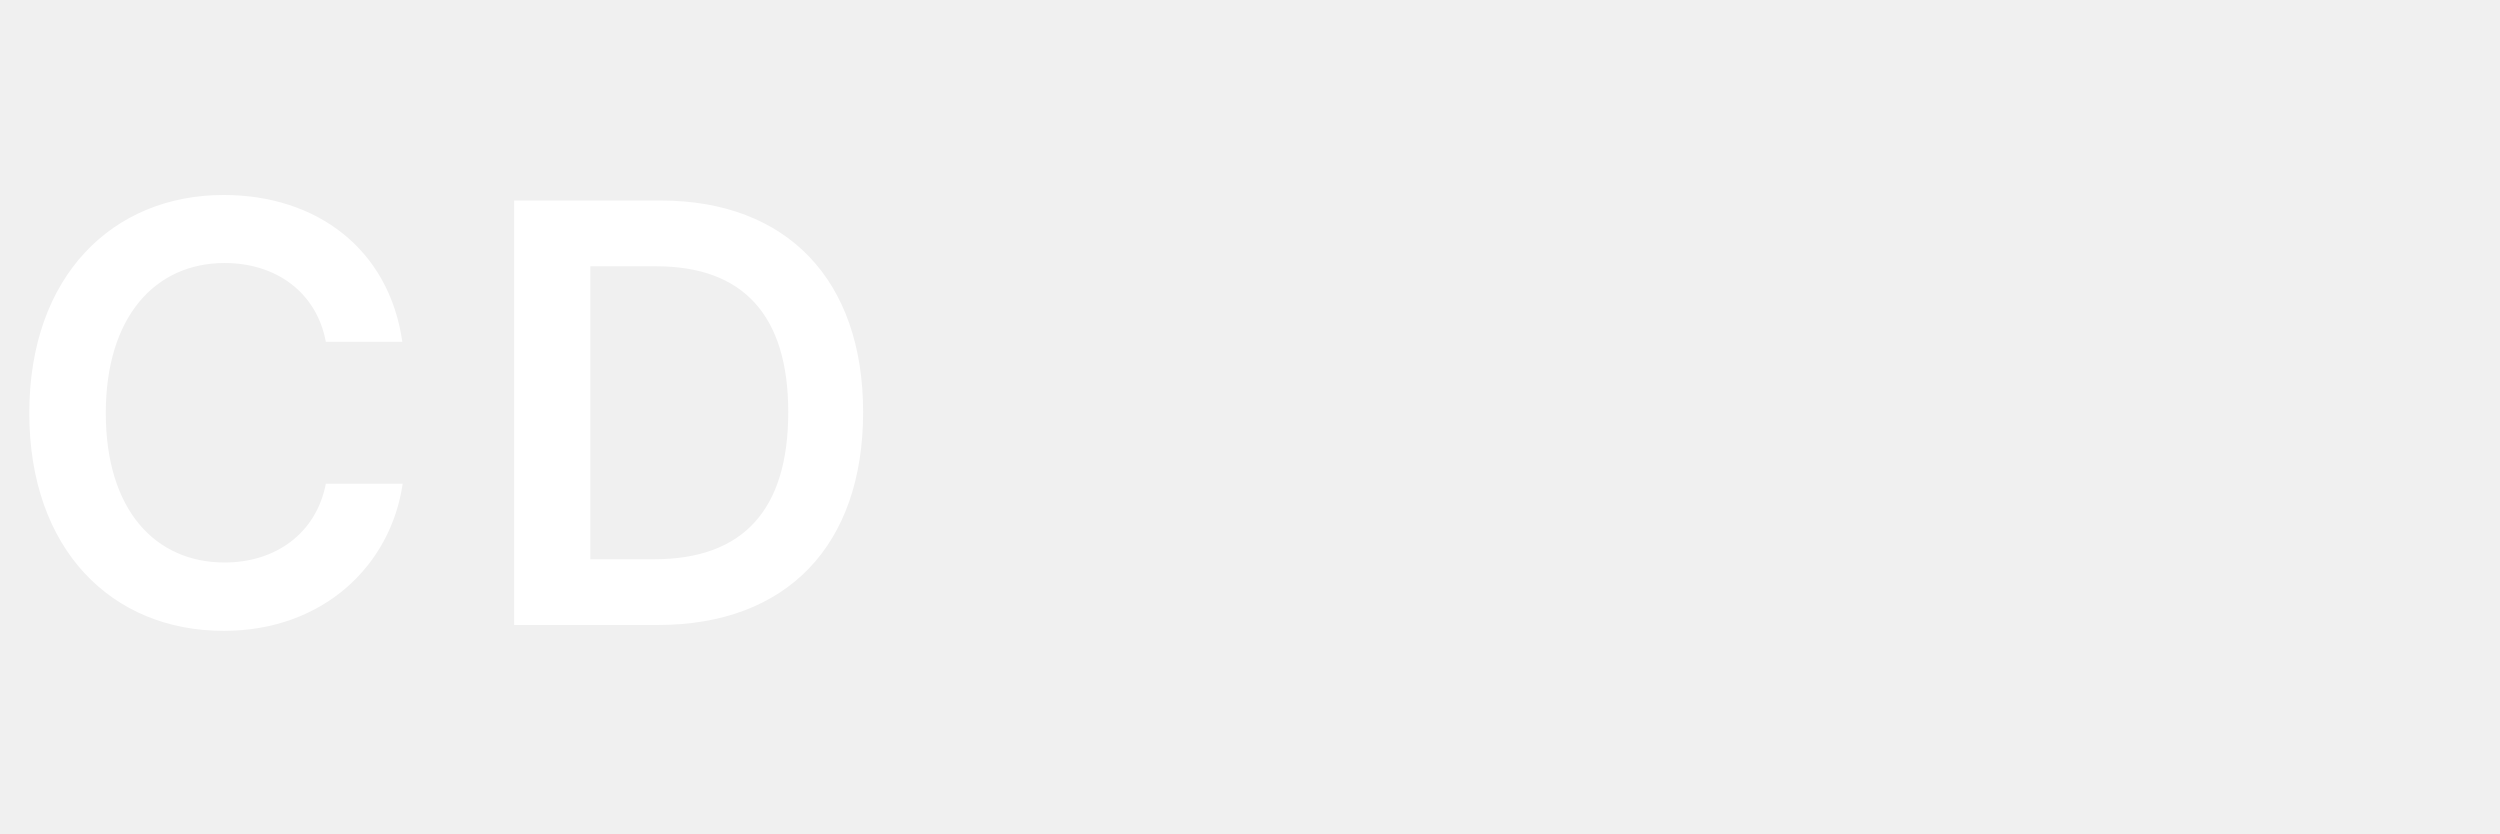
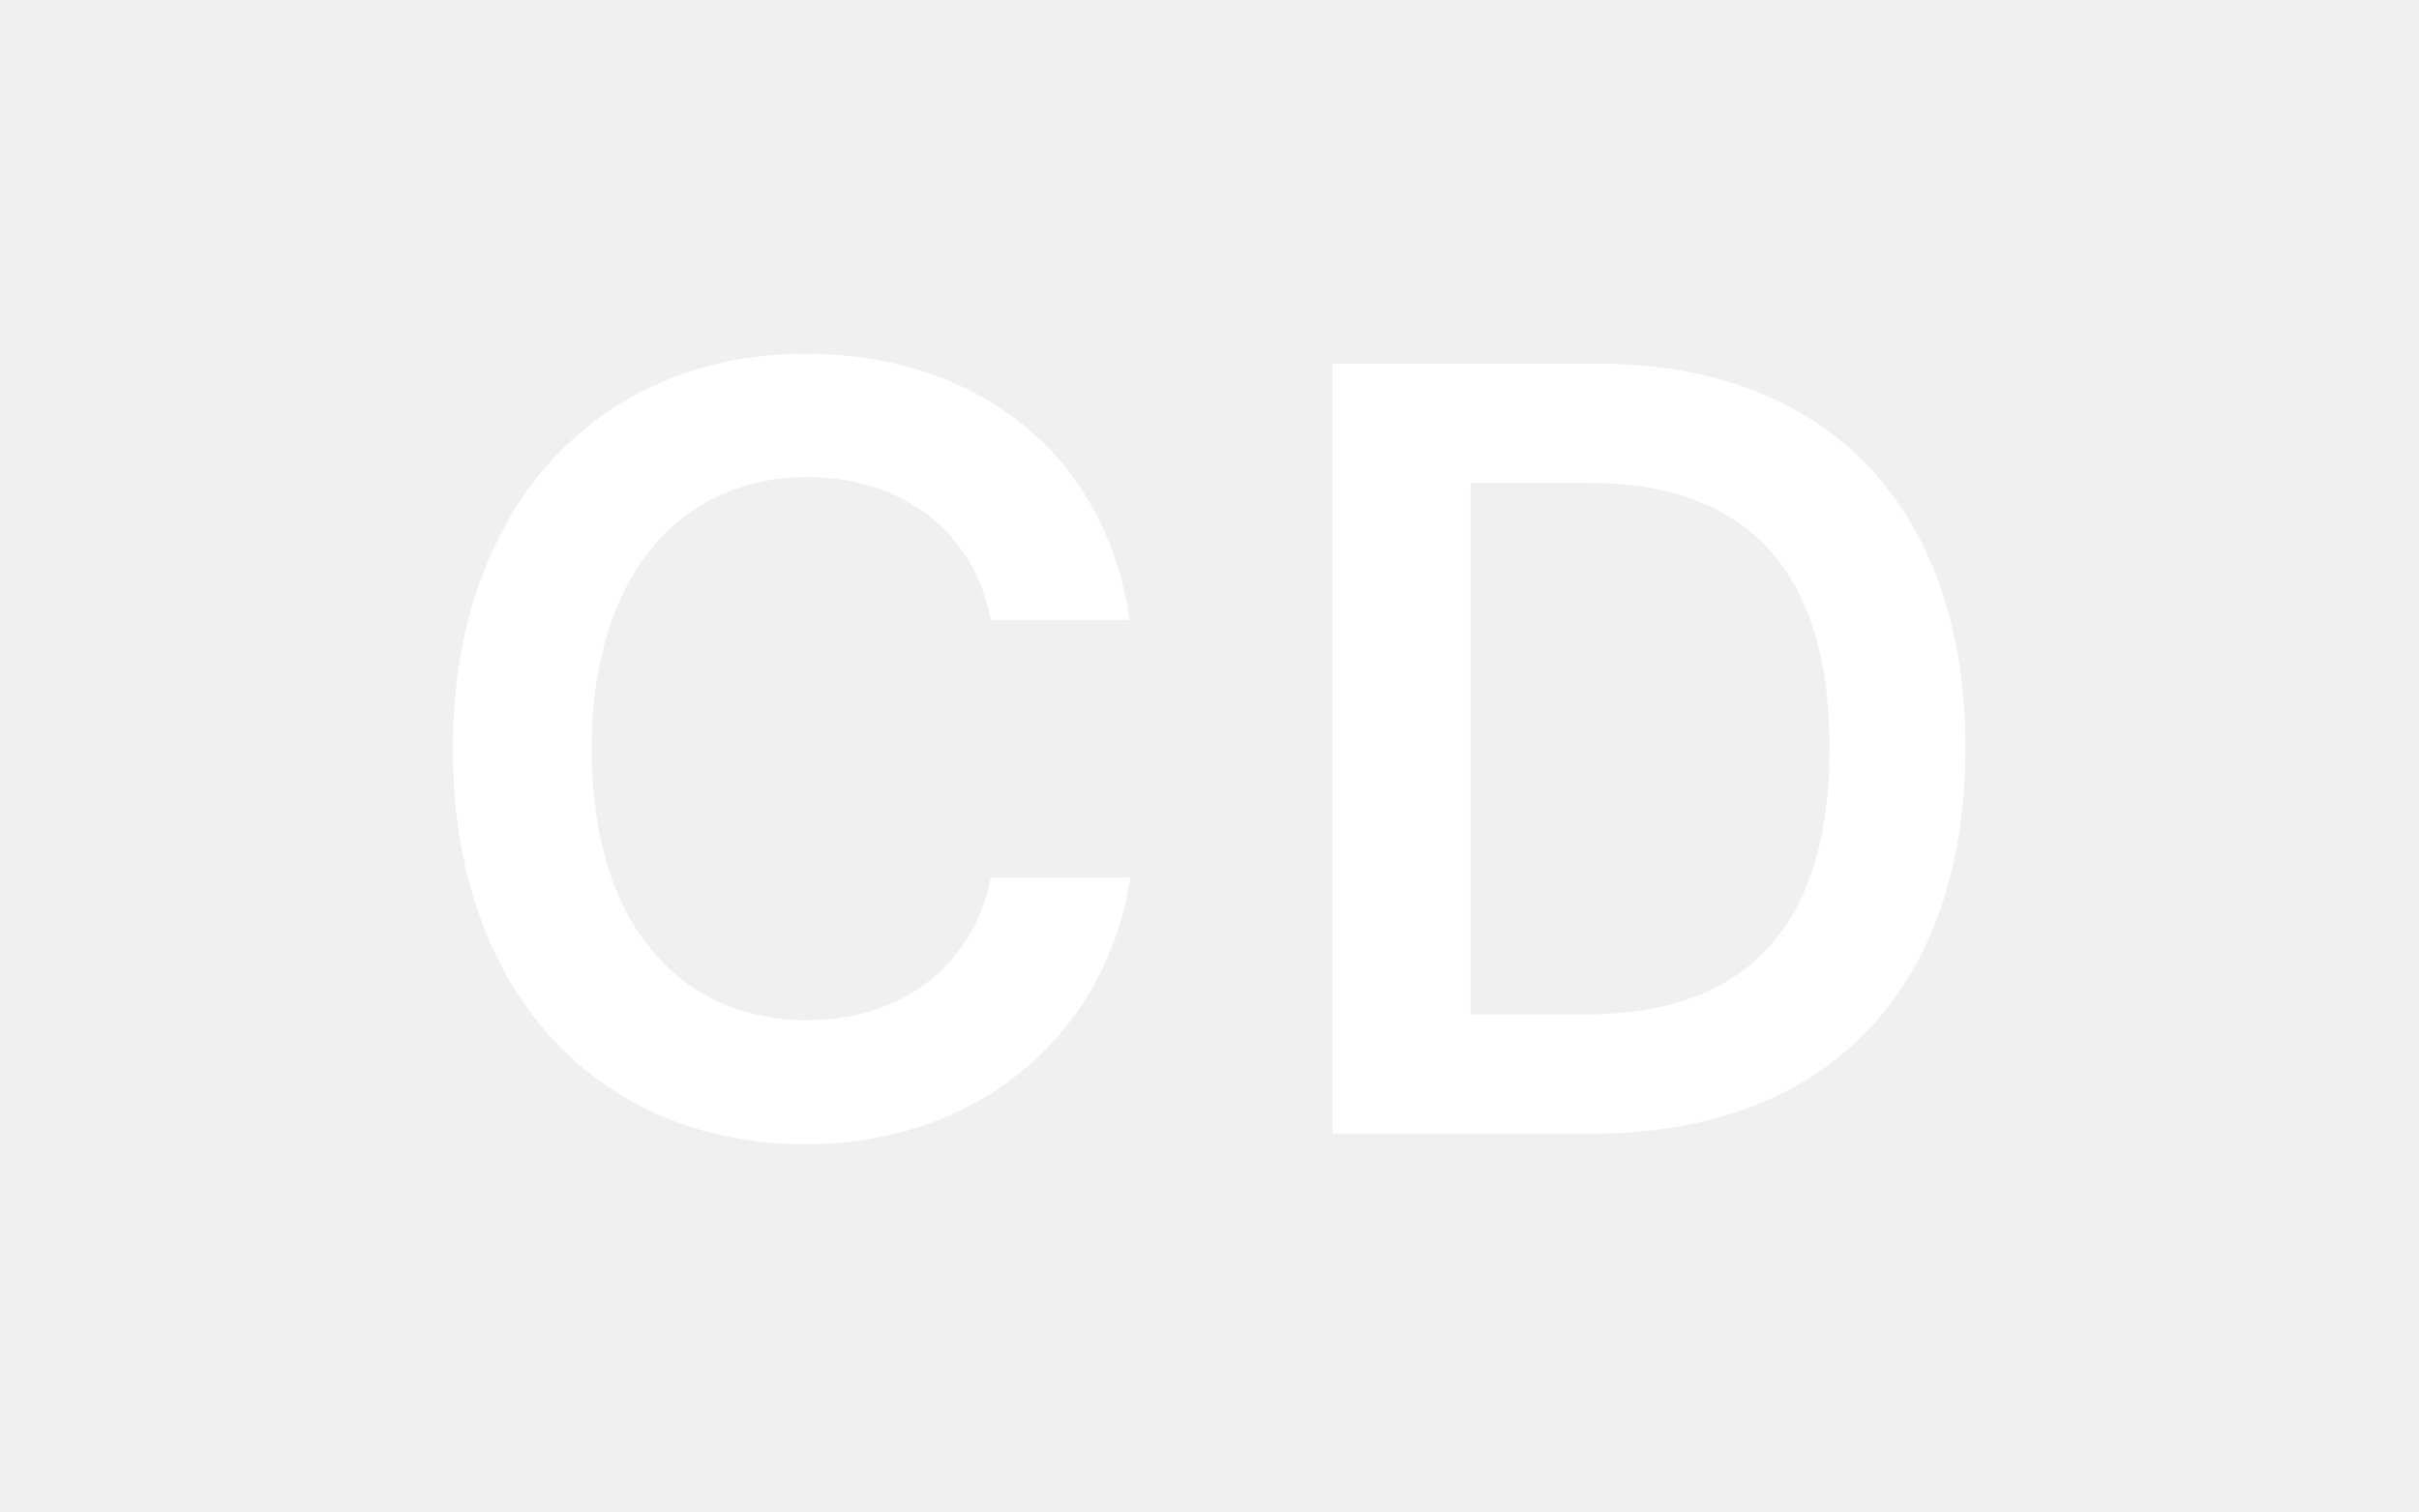
- <svg xmlns="http://www.w3.org/2000/svg" viewBox="0 0 120 40">
-   <text x="0" y="30" font-family="Inter, Arial, sans-serif" font-size="28" font-weight="600" letter-spacing="2" fill="#ffffff">
+ <svg xmlns="http://www.w3.org/2000/svg" viewBox="0 0 64 40">
+   <text x="32" y="30" text-anchor="middle" font-family="Inter, Arial, sans-serif" font-size="28" font-weight="600" letter-spacing="2" fill="#ffffff">
    CD
  </text>
</svg>
